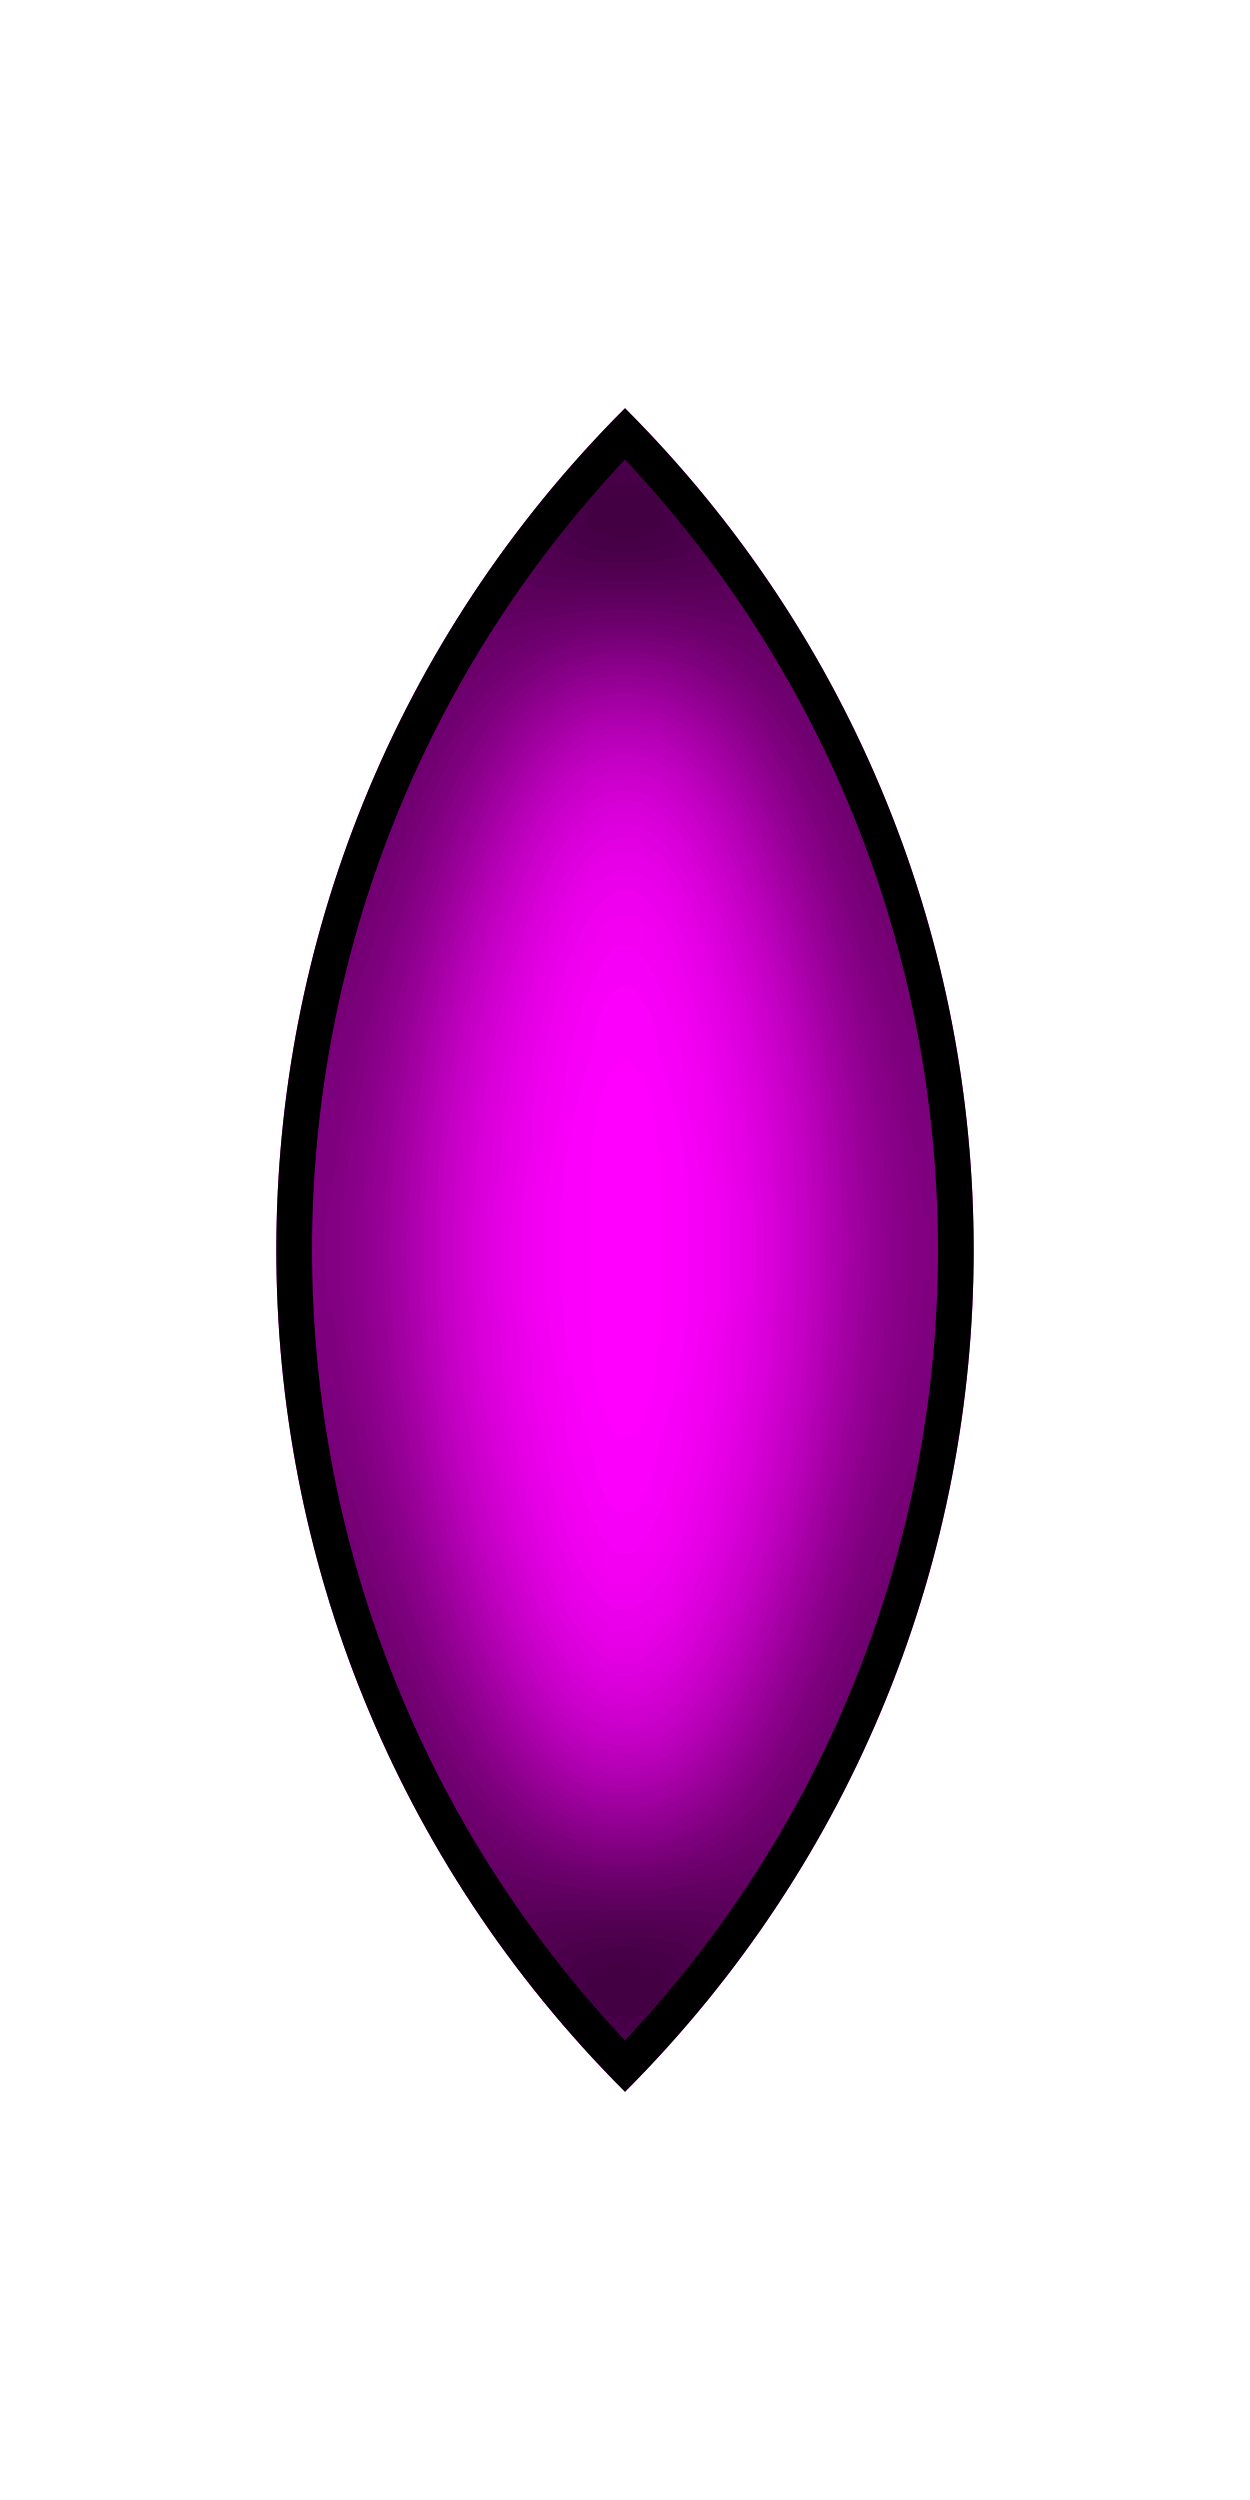
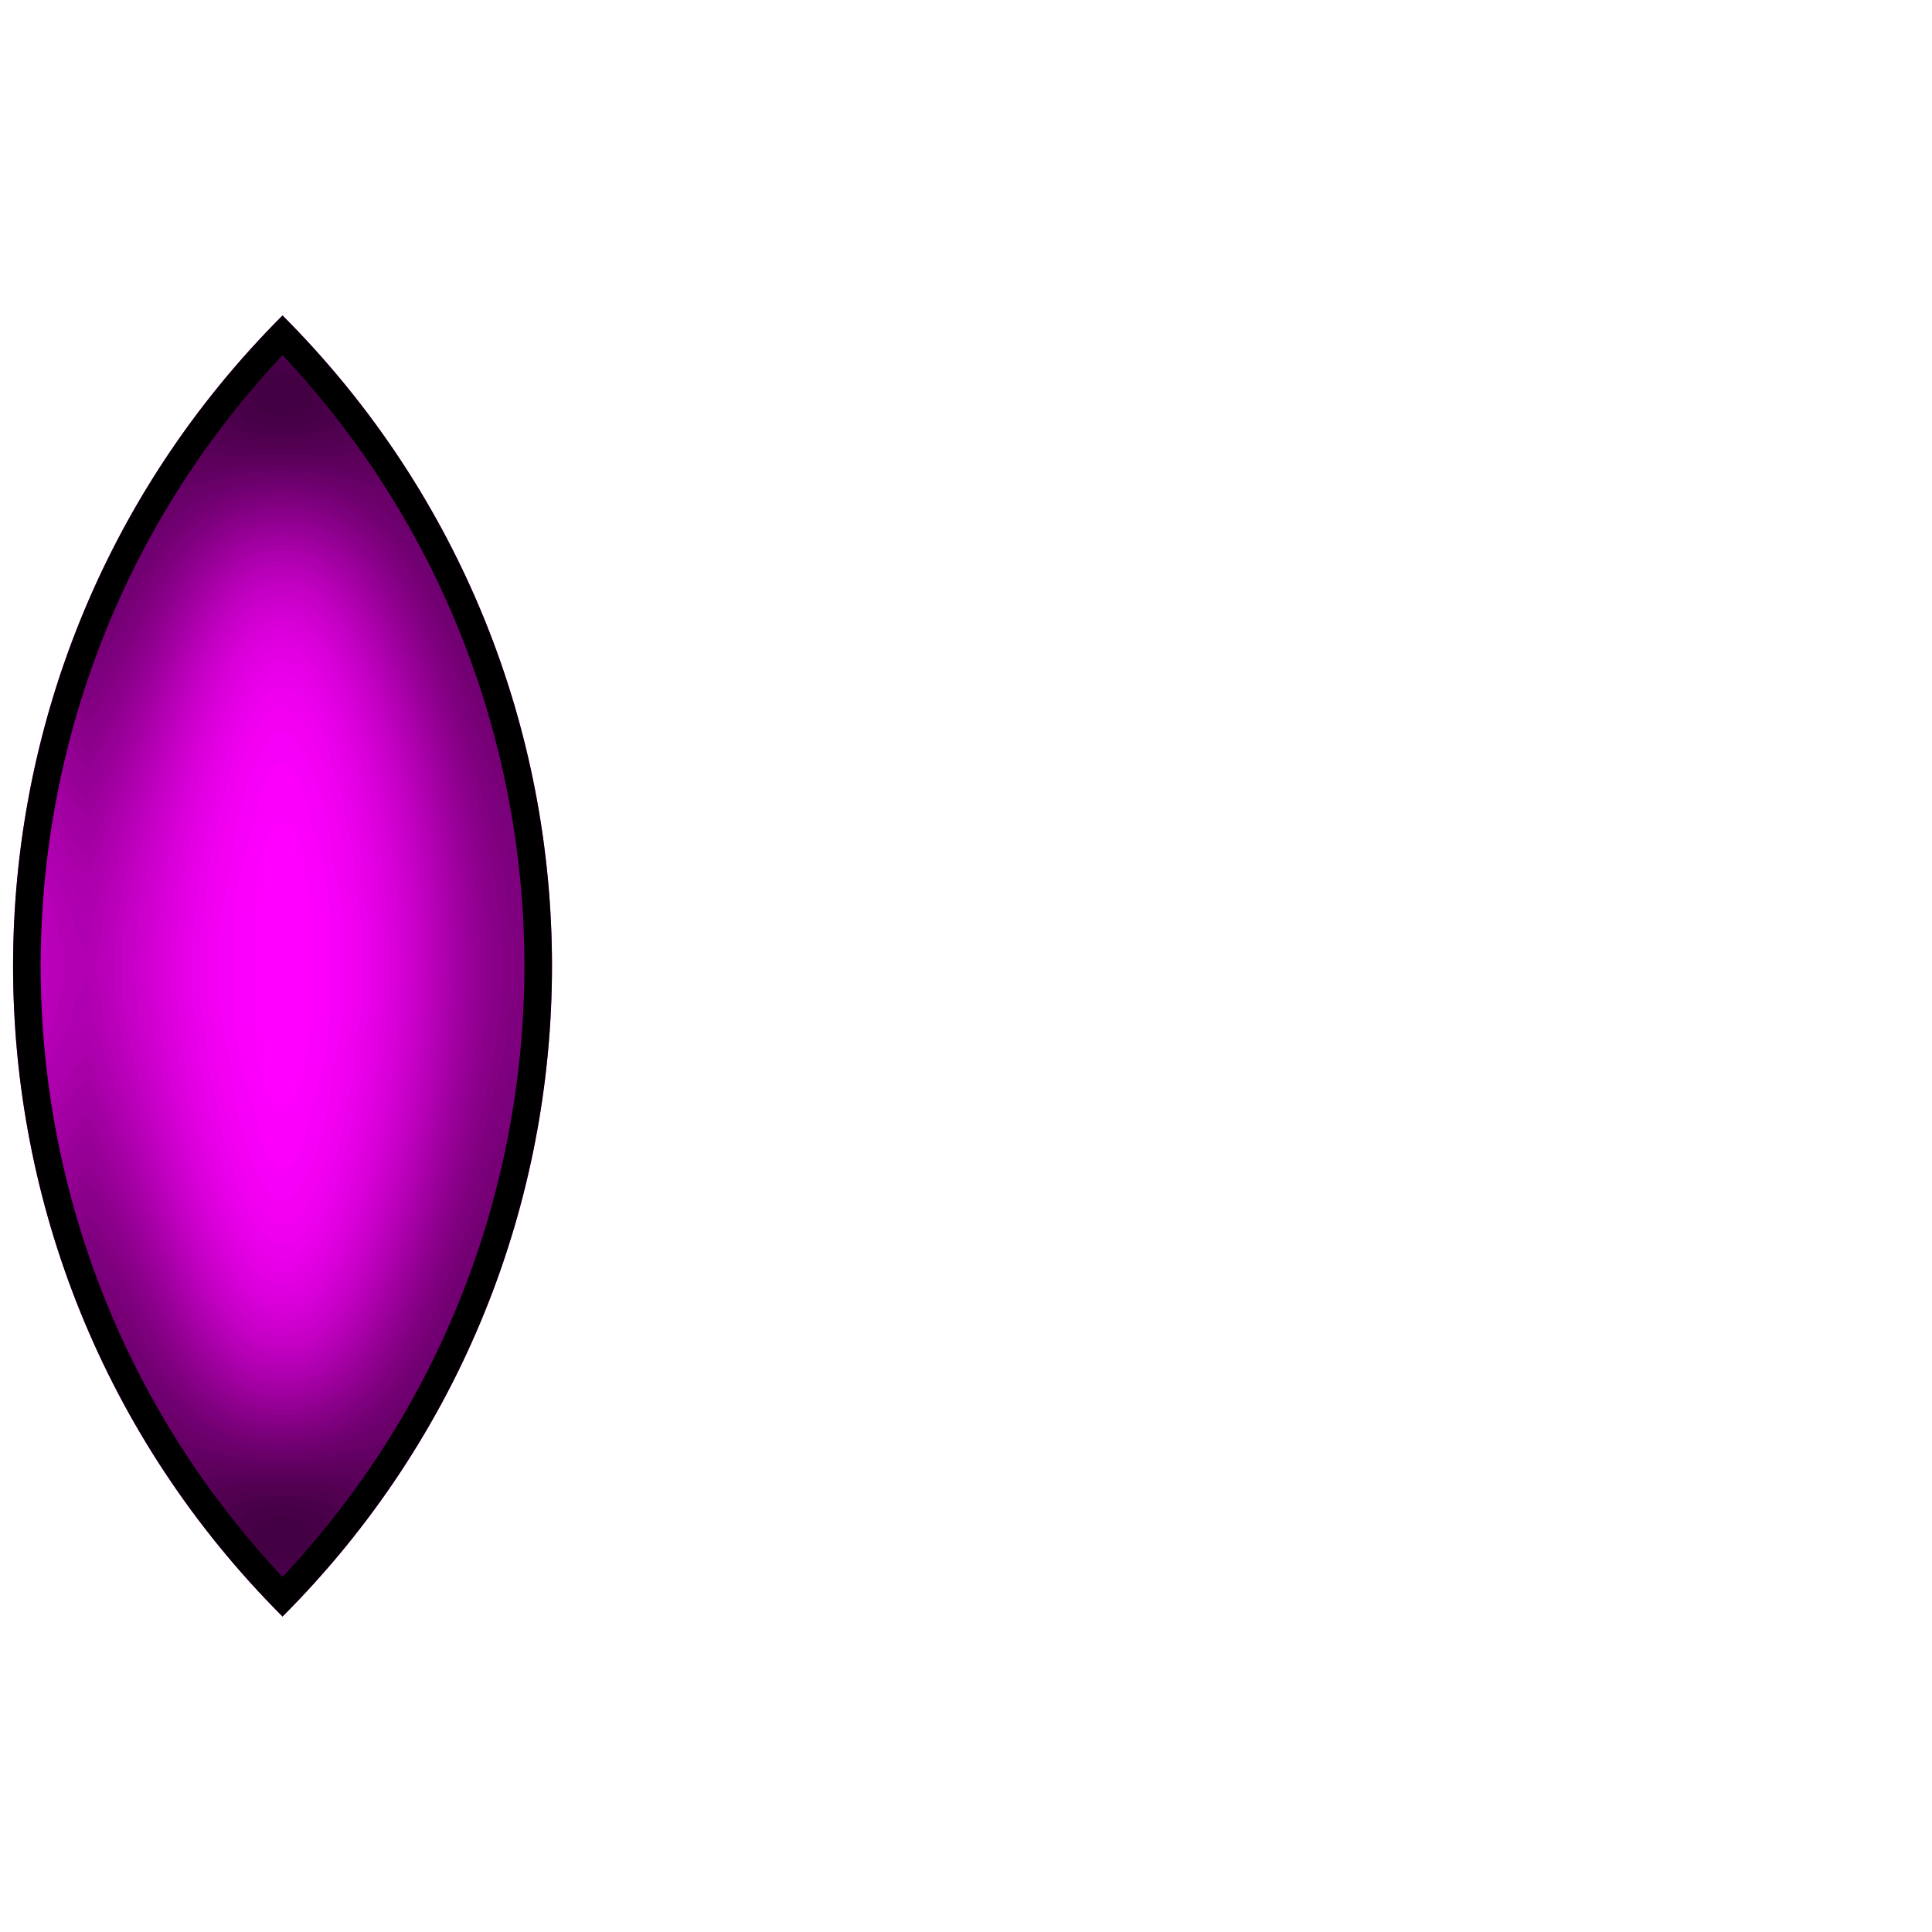
- <svg xmlns="http://www.w3.org/2000/svg" xmlns:xlink="http://www.w3.org/1999/xlink" width="105" height="210">
+ <svg xmlns="http://www.w3.org/2000/svg" xmlns:xlink="http://www.w3.org/1999/xlink" width="210" height="210">
  <defs>
    <filter id="glow">
      <feFlood flood-color="black" flood-opacity="0.6" in="SourceGraphic" />
      <feComposite operator="in" in2="SourceGraphic" />
      <feGaussianBlur stdDeviation="10" />
      <feComponentTransfer result="glow1">
        <feFuncA type="linear" slope="4" intercept="0" />
      </feComponentTransfer>
      <feMerge>
        <feMergeNode in="glow1" />
        <feMergeNode in="SourceGraphic" />
      </feMerge>
    </filter>
    <clipPath id="clip">
-       <path id="path" d="M 52.5 105 m 0 70.71 a 100 100 0 0 0 0 -141.42 a 100 100 0 0 0 0 141.42 z" />
+       <path id="path" d="M 30.71 105 m 0 70.71 a 100 100 0 0 0 0 -141.42 a 100 100 0 0 0 0 141.42 z" />
    </clipPath>
  </defs>
  <use clip-path="url(#clip)" fill="#F0F" xlink:href="#path" />
  <use filter="url(#glow)" clip-path="url(#clip)" fill="none" stroke="black" stroke-width="6" xlink:href="#path" />
</svg>
